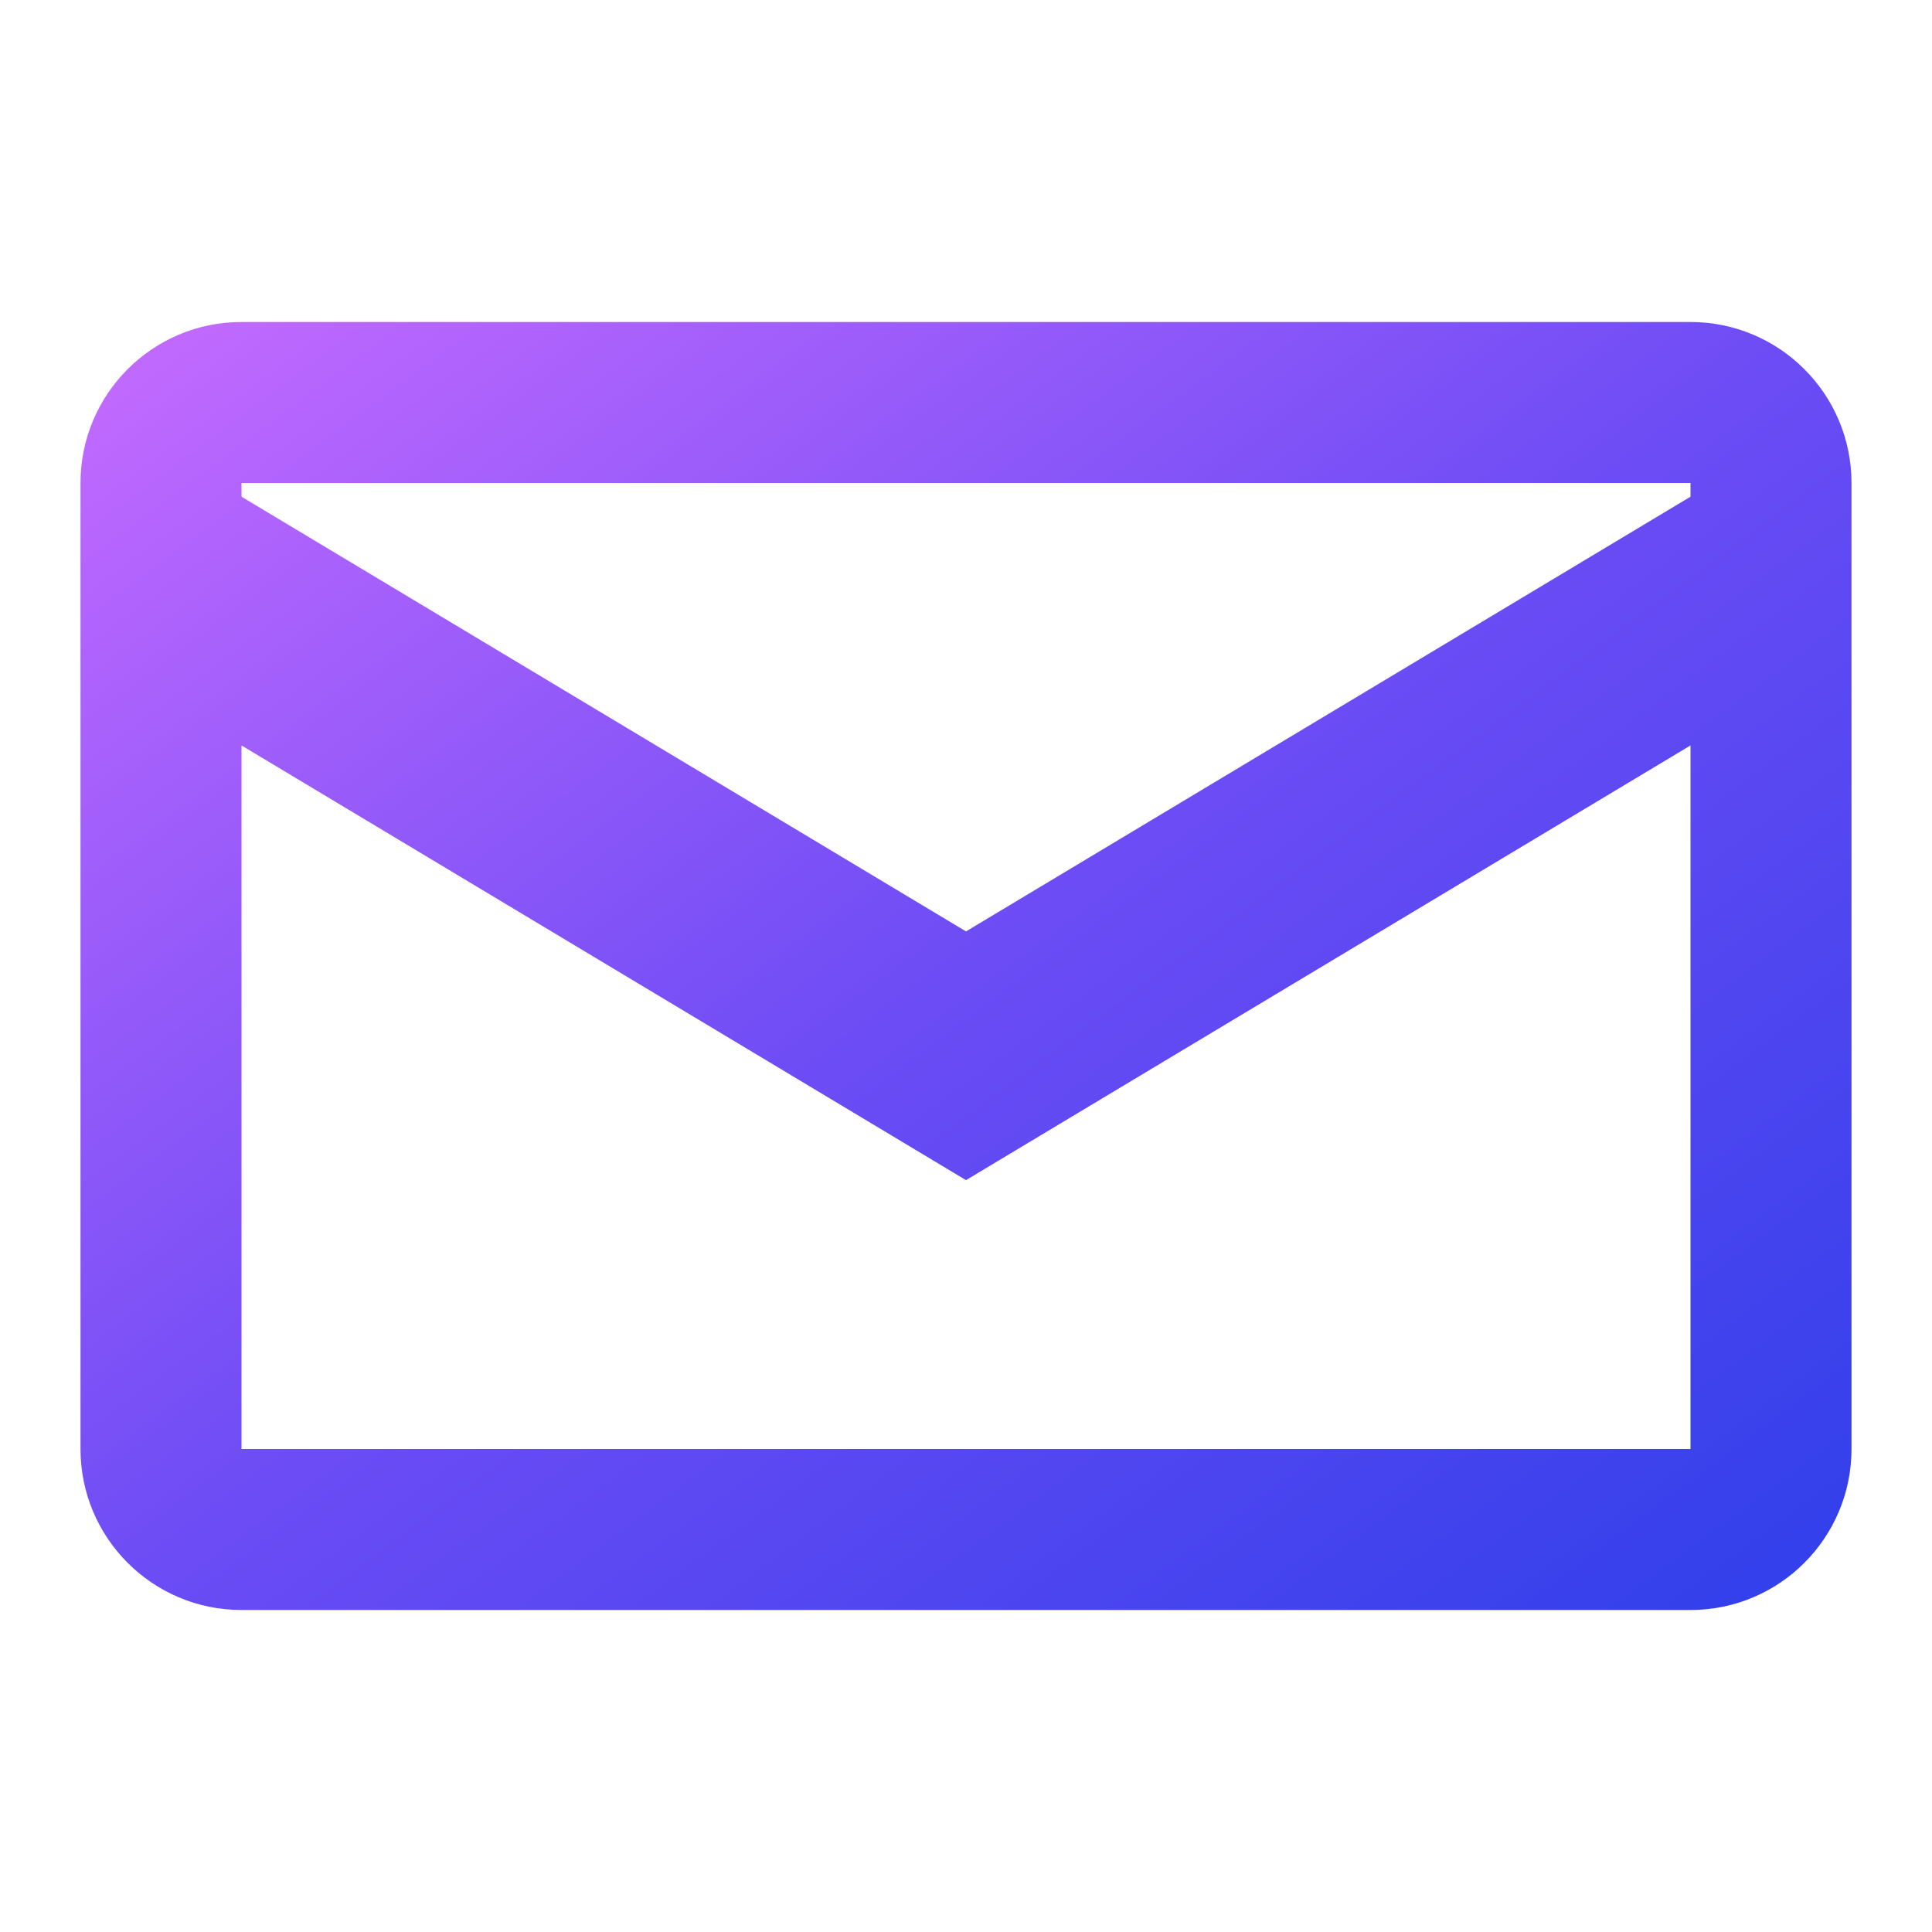
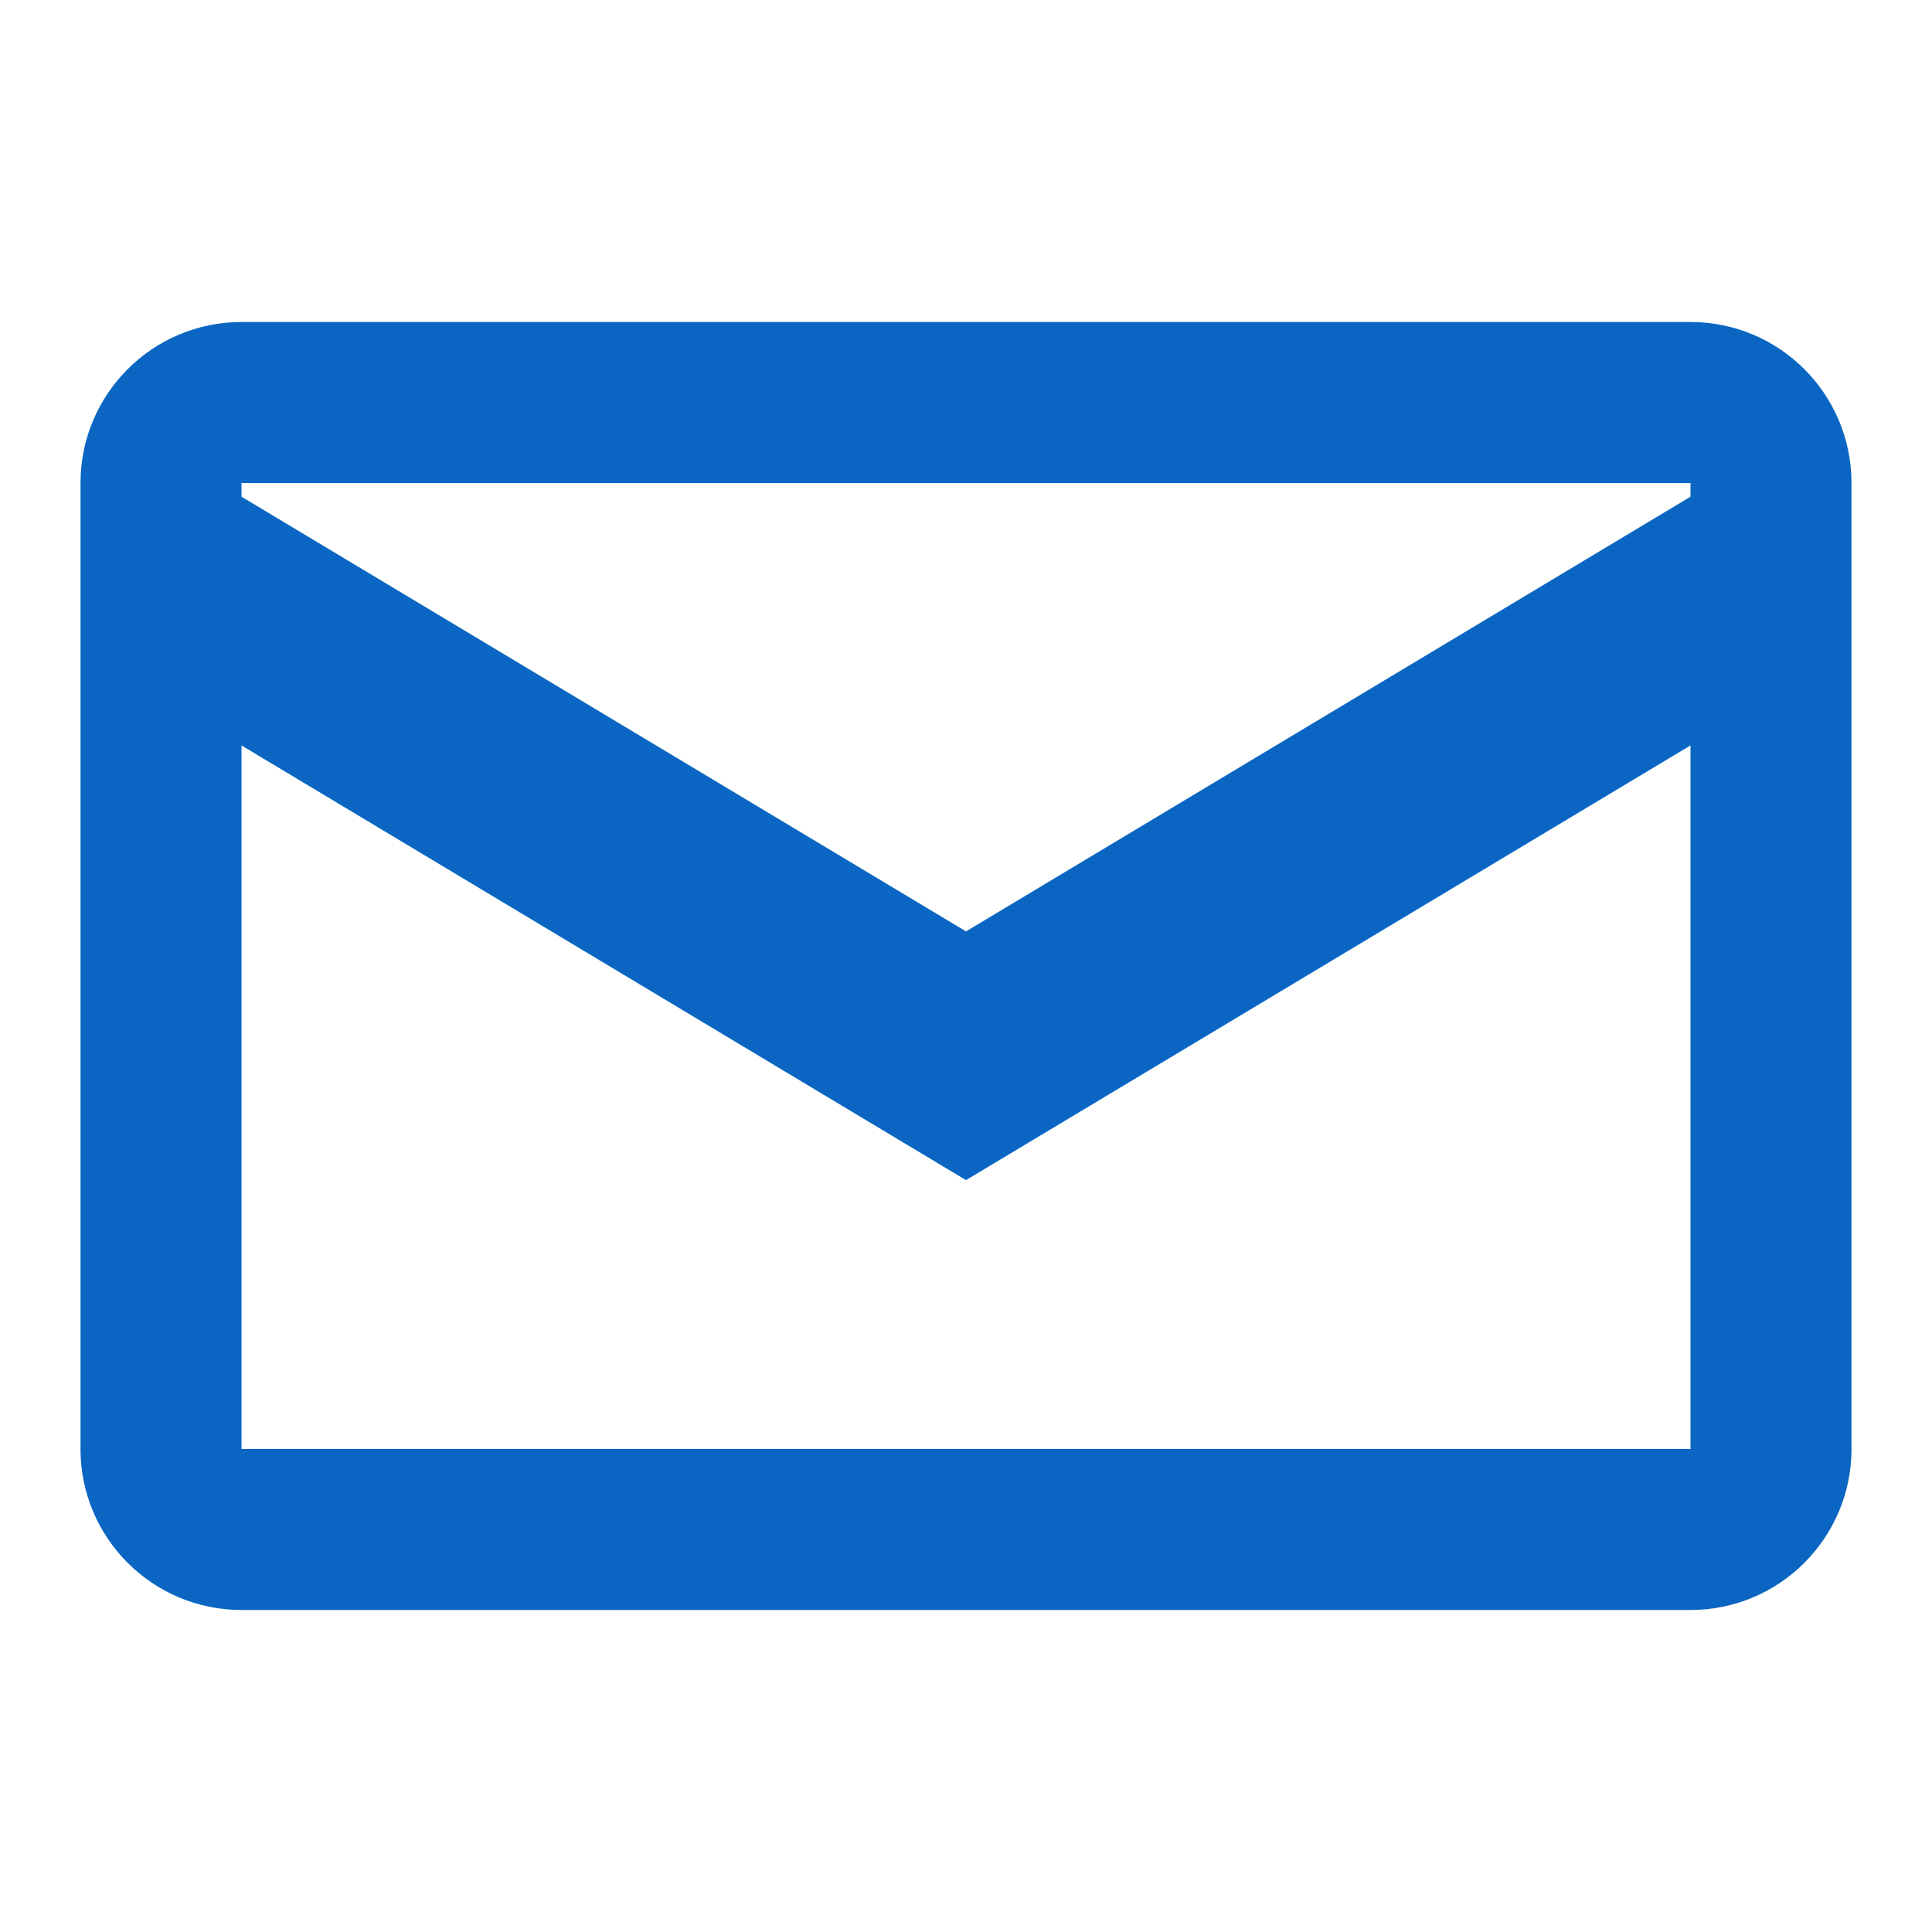
<svg xmlns="http://www.w3.org/2000/svg" viewBox="0 0 24 24">
-   <defs>
-     <linearGradient id="emailPurple" x1="0%" y1="0%" x2="100%" y2="100%">
-       <stop offset="0%" stop-color="#c66bff" />
-       <stop offset="50%" stop-color="#6c4cf5" />
-       <stop offset="100%" stop-color="#2f3fea" />
-     </linearGradient>
-   </defs>
-   <path fill="url(#emailPurple)" d="M3 4h18a2 2 0 0 1 2 2v12a2 2 0 0 1-2 2H3a2 2 0 0 1-2-2V6a2 2 0 0 1 2-2zm0 2v.17l9 5.4 9-5.4V6H3zm18 12V9.26l-9 5.4-9-5.4V18h18z" />
+   <path fill="#0a66c2" d="M3 4h18a2 2 0 0 1 2 2v12a2 2 0 0 1-2 2H3a2 2 0 0 1-2-2V6a2 2 0 0 1 2-2zm0 2v.17l9 5.4 9-5.4V6H3zm18 12V9.26l-9 5.4-9-5.4V18h18z" />
</svg>
